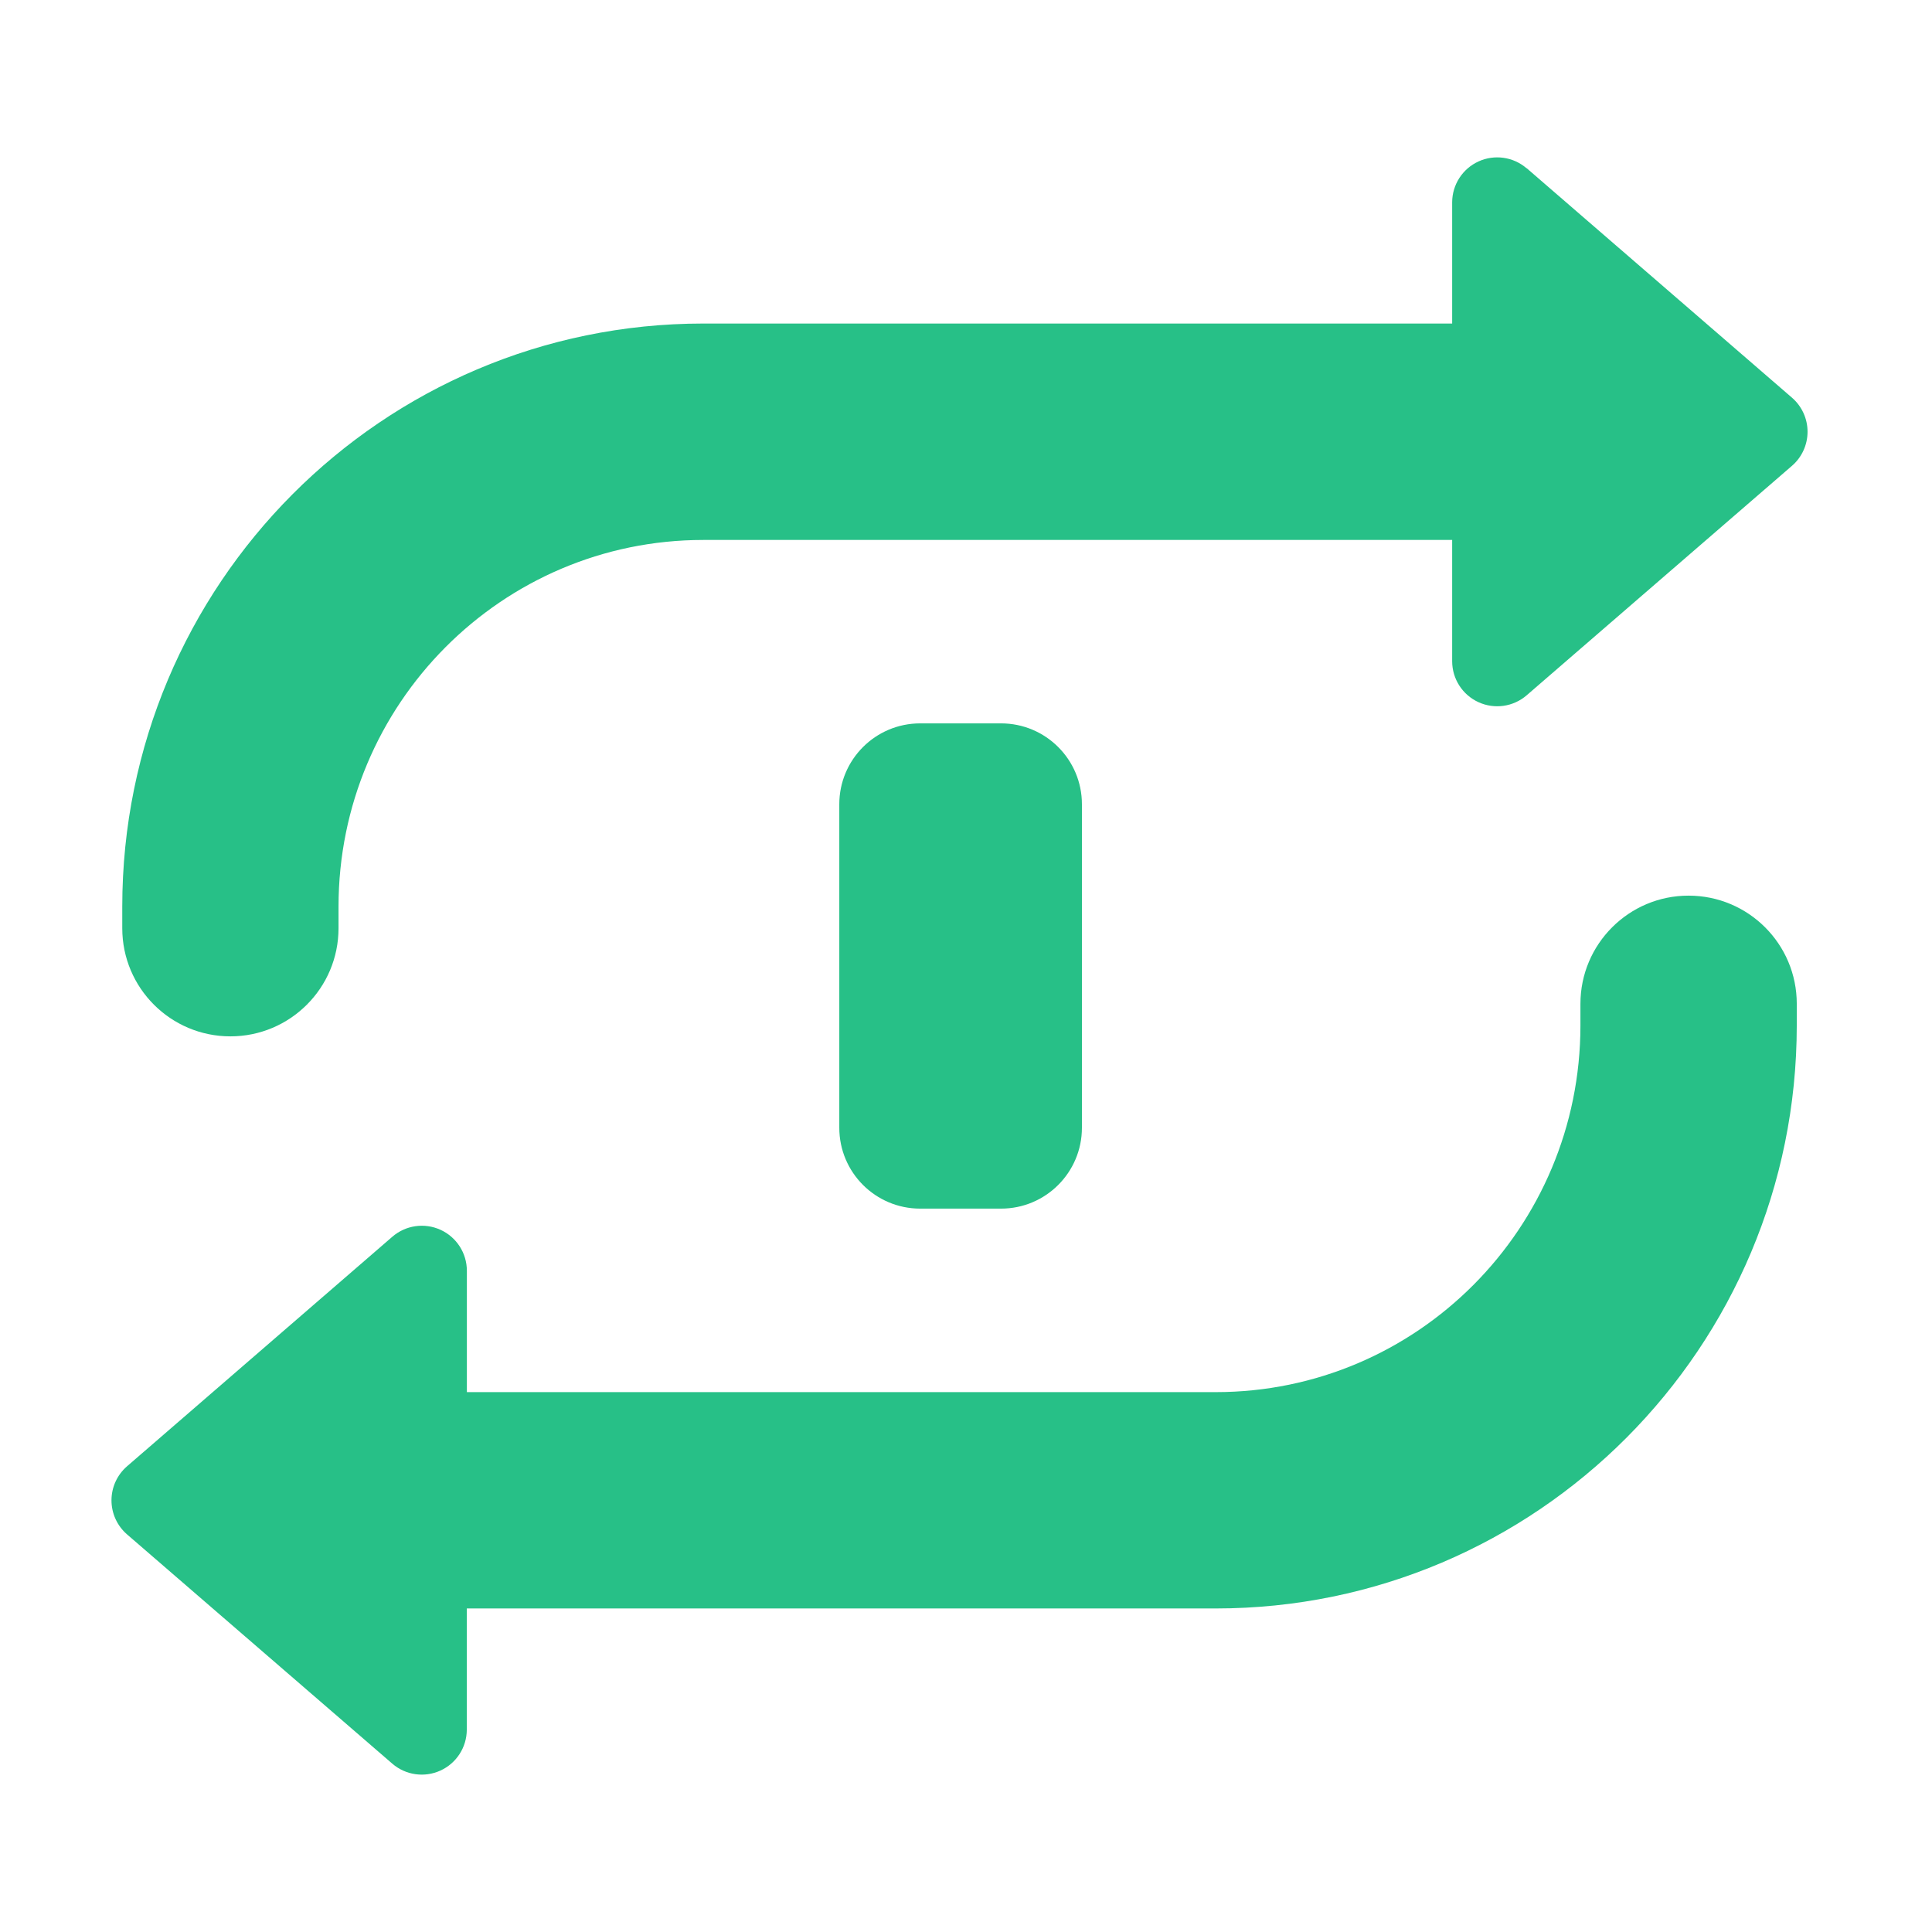
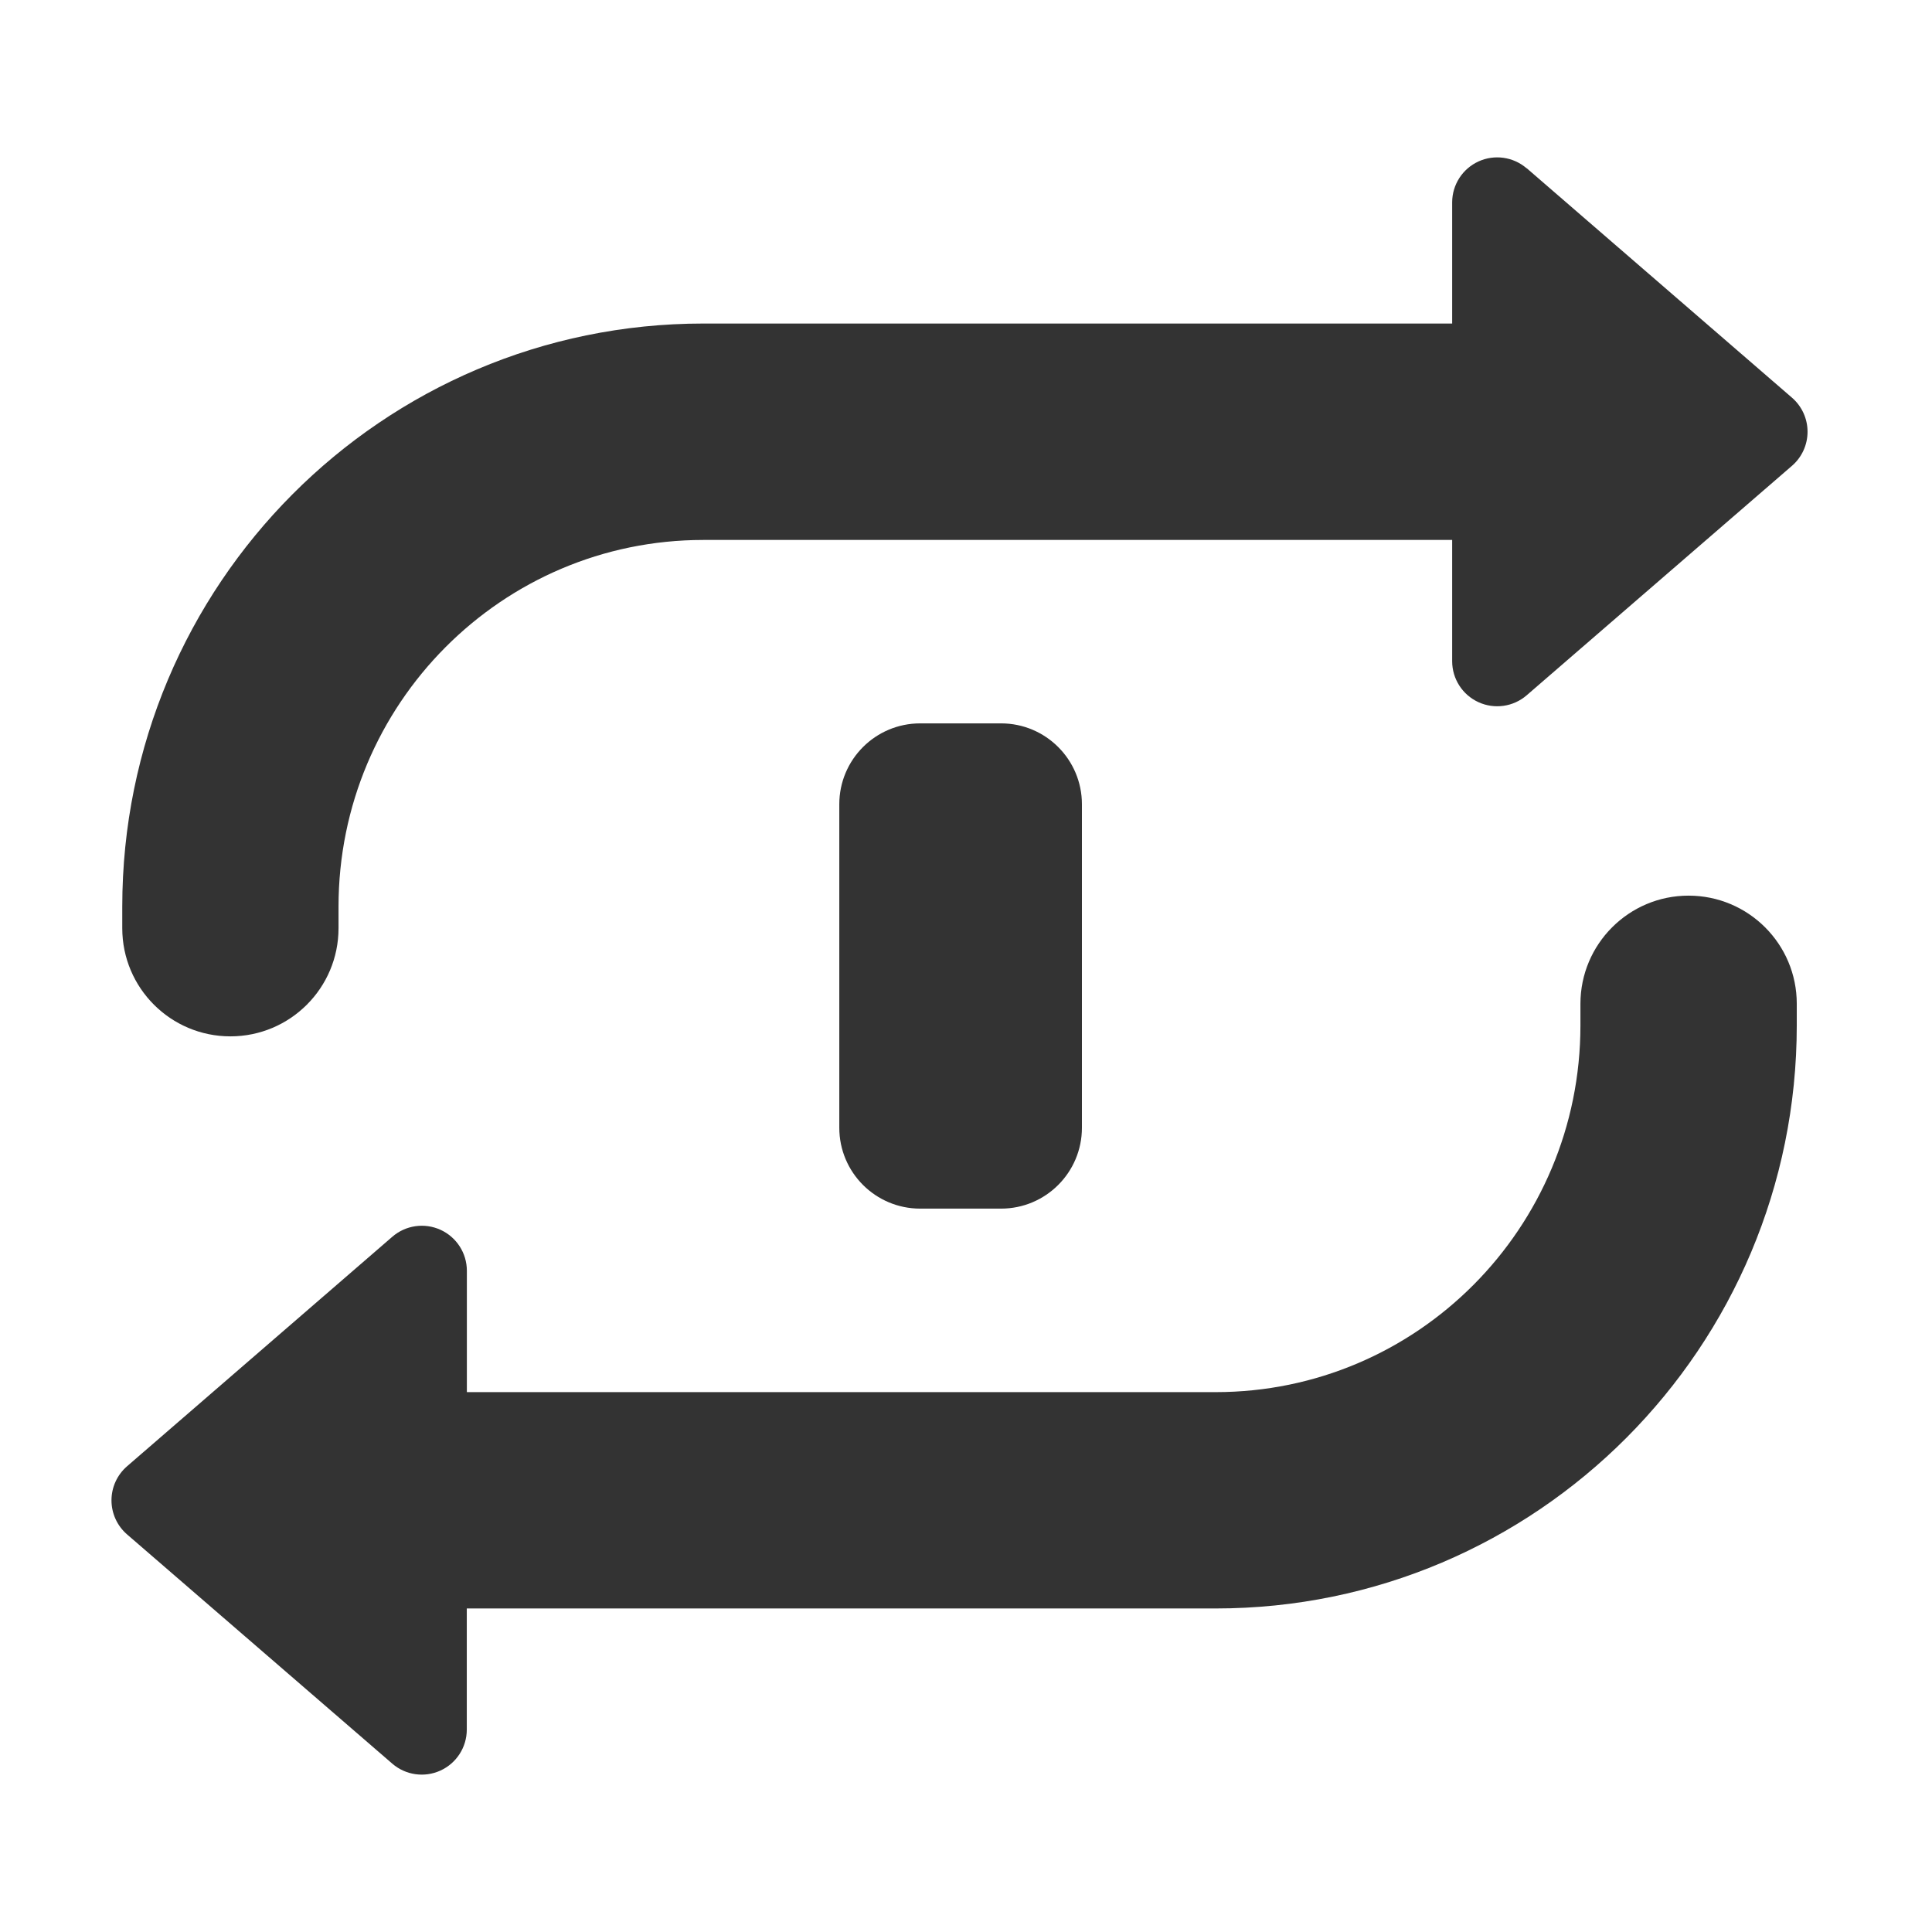
<svg xmlns="http://www.w3.org/2000/svg" viewBox="0 0 1075 1024" width="200" height="200">
-   <path d="M939.545 472.85c33.255 0 60.21 26.91 60.21 60.165v12.015c0 179.1-144.72 324.45-323.325 324.45h-416.7v67.5a25.065 25.065 0 01-41.4 18.9L70.685 828.26a25.065 25.065 0 010-37.89l147.6-127.71a25.065 25.065 0 0141.49 18.945v67.5H676.43c112.05 0 202.95-91.26 202.95-204.03V533.06c0-33.255 26.955-60.21 60.165-60.21zM557 377a45 45 0 0145 45v180a45 45 0 01-45 45h-45a45 45 0 01-45-45V422a45 45 0 0145-45h45zM849.455 68.075L997.1 195.785a25.065 25.065 0 010 37.89l-147.645 127.71a25.065 25.065 0 01-41.445-18.945v-67.5h-416.7c-112.005 0-202.95 91.26-202.95 204.03v12.015a60.165 60.165 0 01-120.33 0V478.97c0-179.1 144.675-324.45 323.325-324.45H808.01v-67.5a25.065 25.065 0 0141.4-18.9z" fill="#27C087" />
+   <path d="M939.545 472.85c33.255 0 60.21 26.91 60.21 60.165v12.015c0 179.1-144.72 324.45-323.325 324.45h-416.7v67.5a25.065 25.065 0 01-41.4 18.9L70.685 828.26a25.065 25.065 0 010-37.89l147.6-127.71a25.065 25.065 0 0141.49 18.945v67.5H676.43c112.05 0 202.95-91.26 202.95-204.03V533.06c0-33.255 26.955-60.21 60.165-60.21zM557 377a45 45 0 0145 45v180a45 45 0 01-45 45h-45a45 45 0 01-45-45V422a45 45 0 0145-45h45zM849.455 68.075L997.1 195.785a25.065 25.065 0 010 37.89l-147.645 127.71a25.065 25.065 0 01-41.445-18.945v-67.5h-416.7c-112.005 0-202.95 91.26-202.95 204.03v12.015a60.165 60.165 0 01-120.33 0V478.97c0-179.1 144.675-324.45 323.325-324.45H808.01v-67.5a25.065 25.065 0 0141.4-18.9z" fill="#333" />
</svg>
